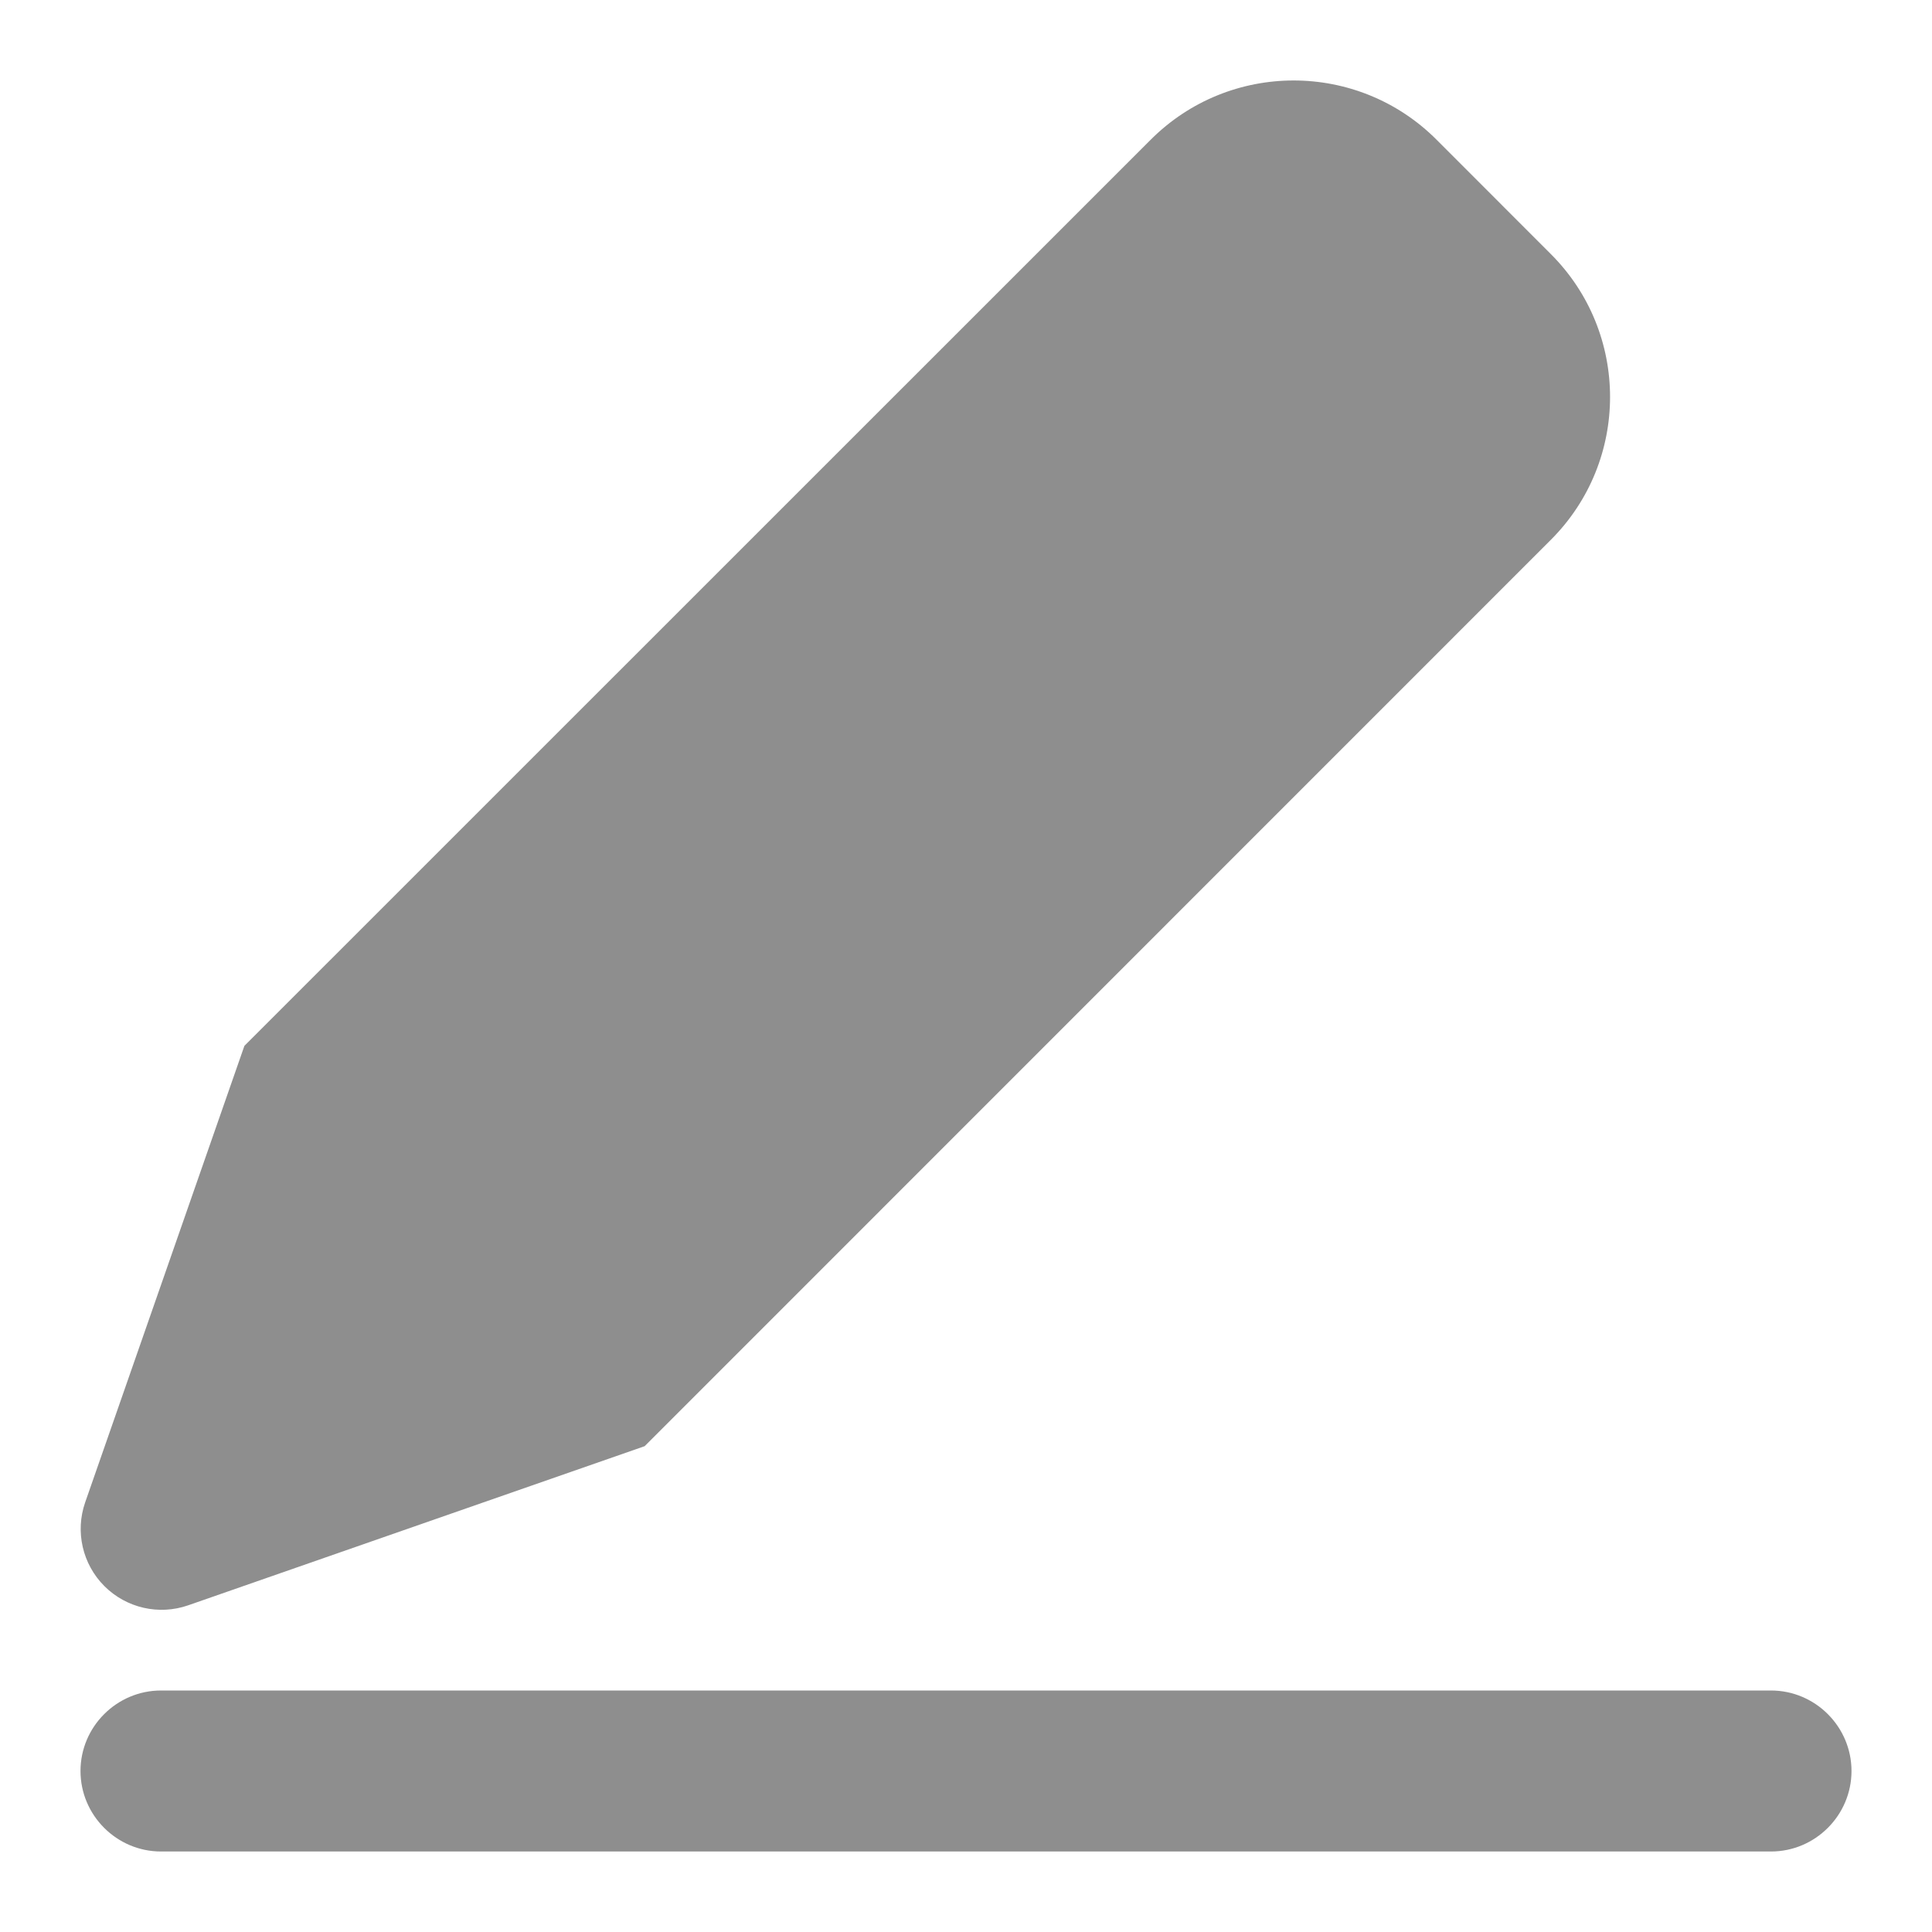
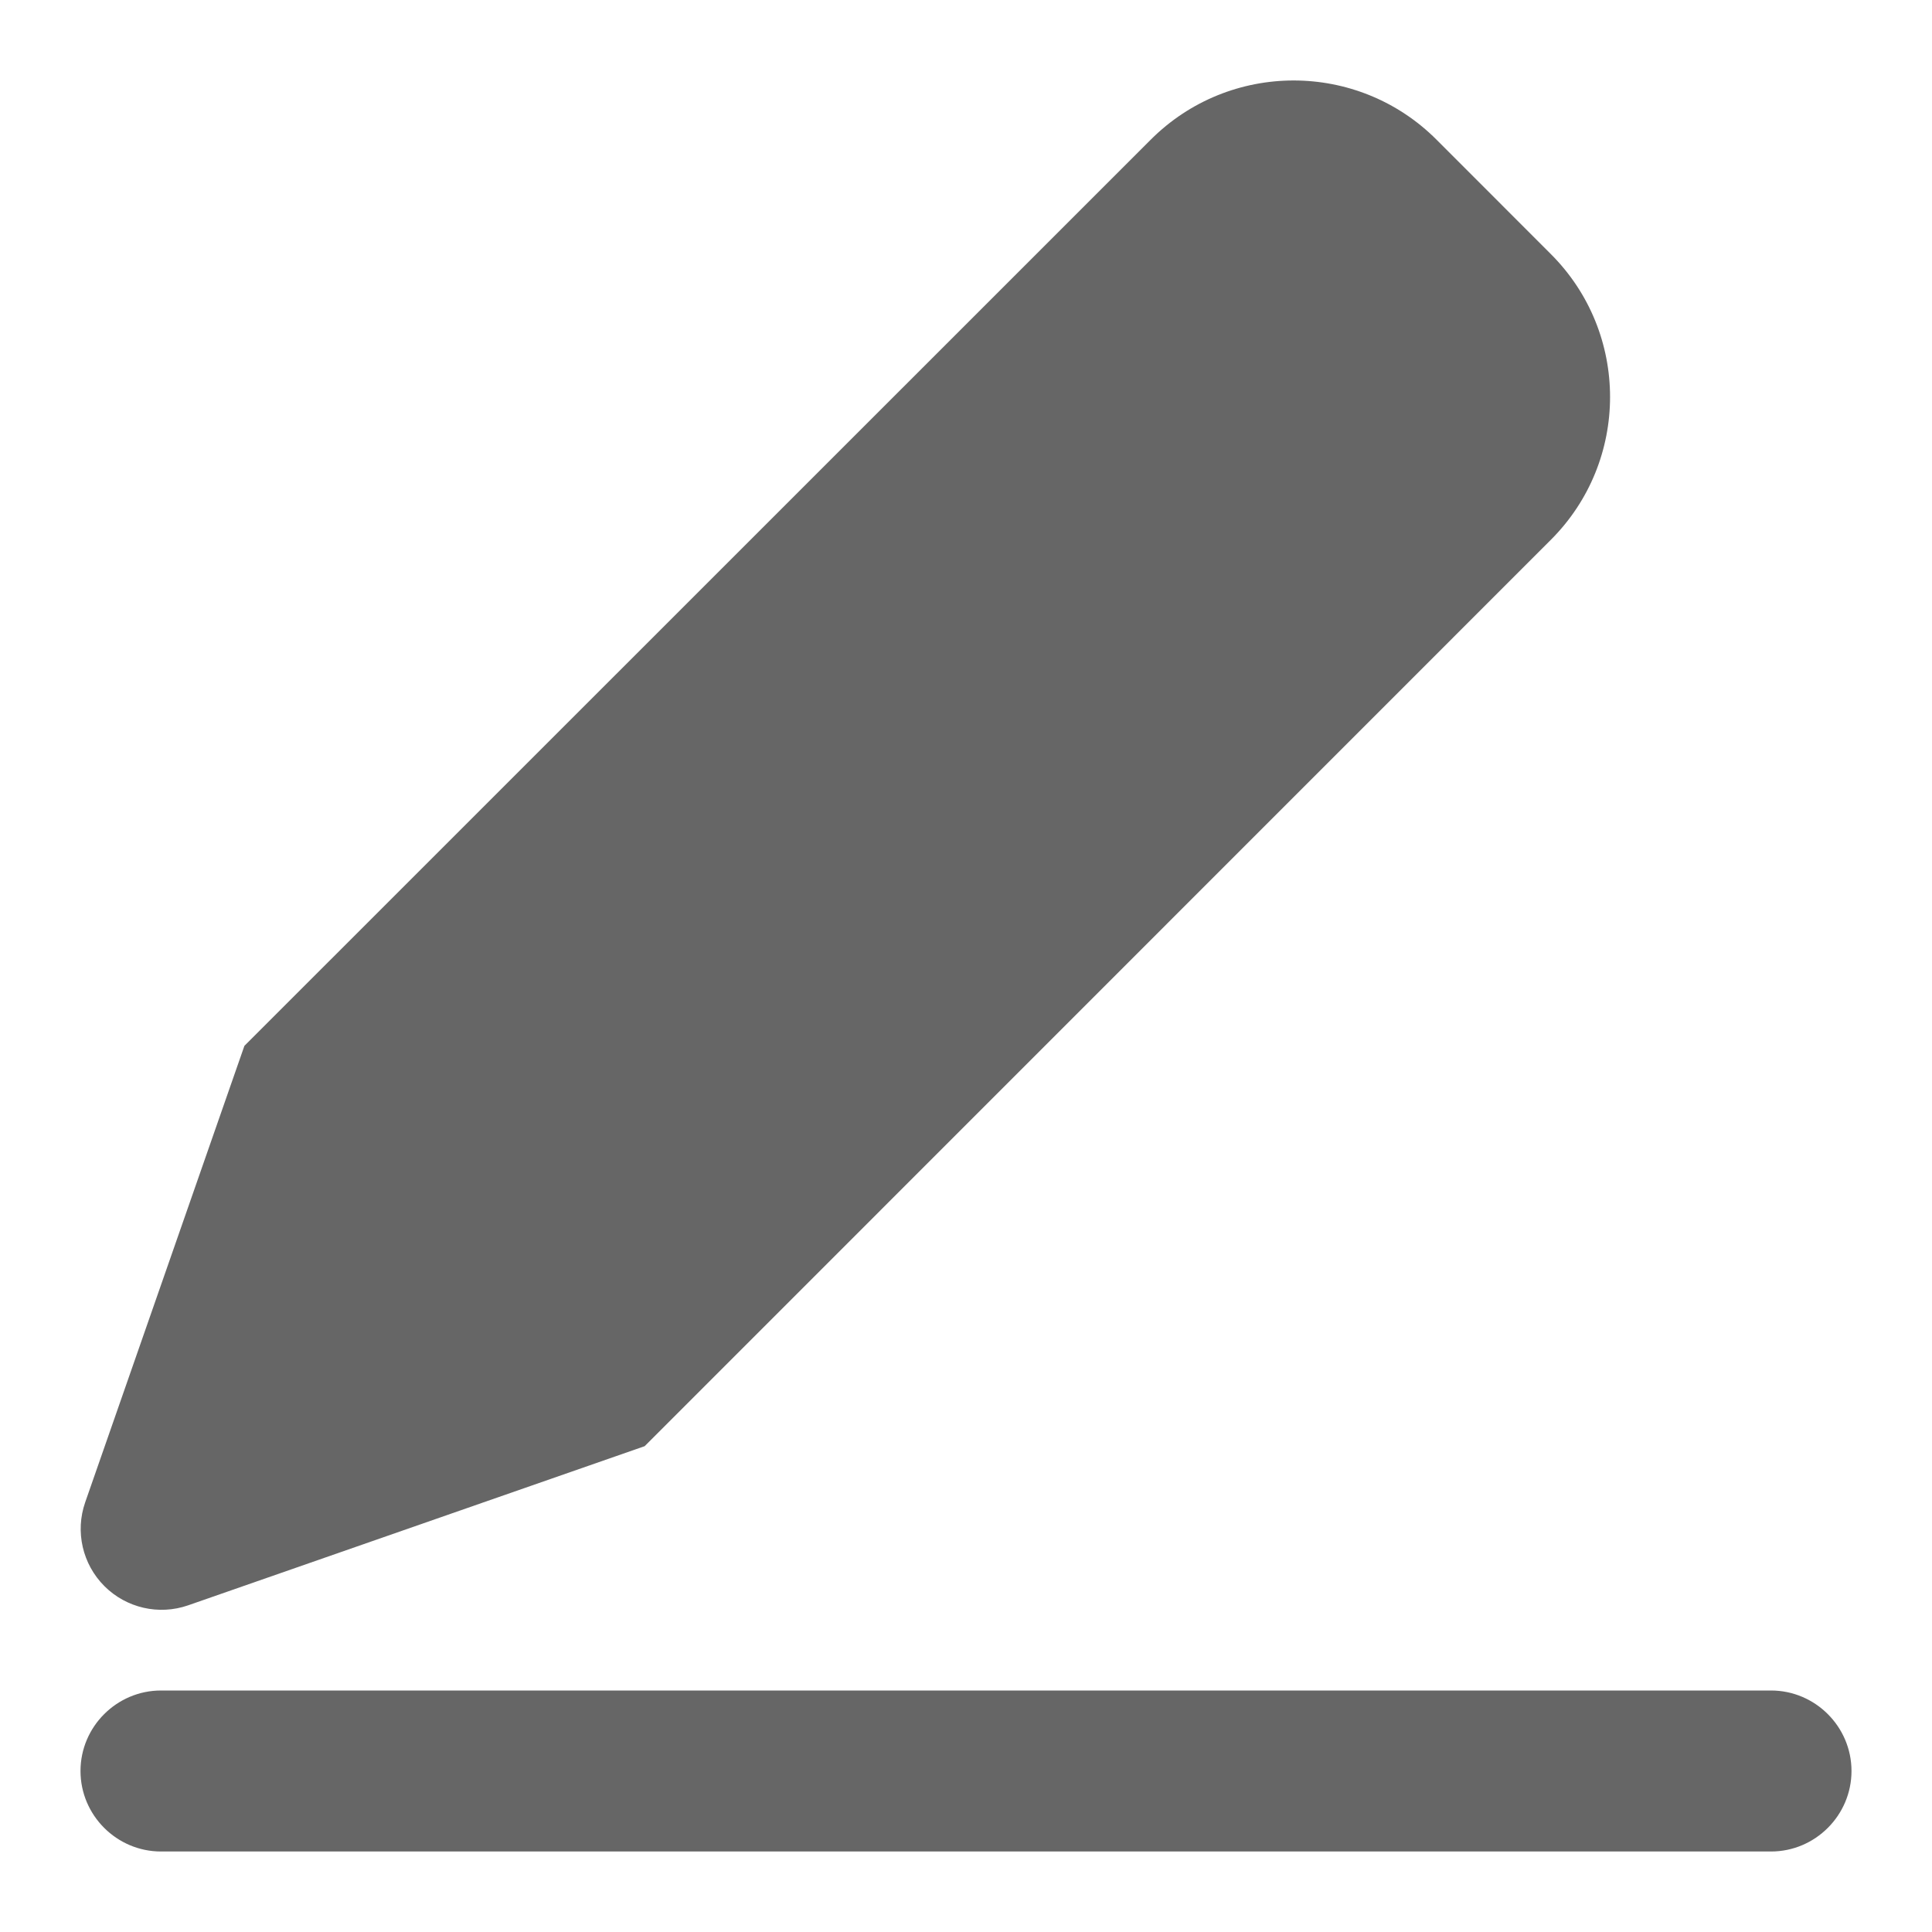
<svg xmlns="http://www.w3.org/2000/svg" width="24" height="24">
-   <path fill="#8e8e8e" d="M2.337 19.942l5.671-1.977L19.265 6.706c.981-.98.981-2.57 0-3.55l-1.42-1.421a2.51 2.51 0 0 0-3.55 0L3.036 12.992l-1.978 5.671a1.005 1.005 0 0 0 1.279 1.279M23 22c0 .55-.45 1-1 1H2c-.55 0-1-.45-1-1s.45-1 1-1h20c.55 0 1 .45 1 1" />
+   <path fill="#666" d="M2.337 19.942l5.671-1.977L19.265 6.706c.981-.98.981-2.57 0-3.55l-1.42-1.421a2.51 2.51 0 0 0-3.55 0L3.036 12.992l-1.978 5.671a1.005 1.005 0 0 0 1.279 1.279M23 22c0 .55-.45 1-1 1H2c-.55 0-1-.45-1-1s.45-1 1-1h20c.55 0 1 .45 1 1" />
</svg>
